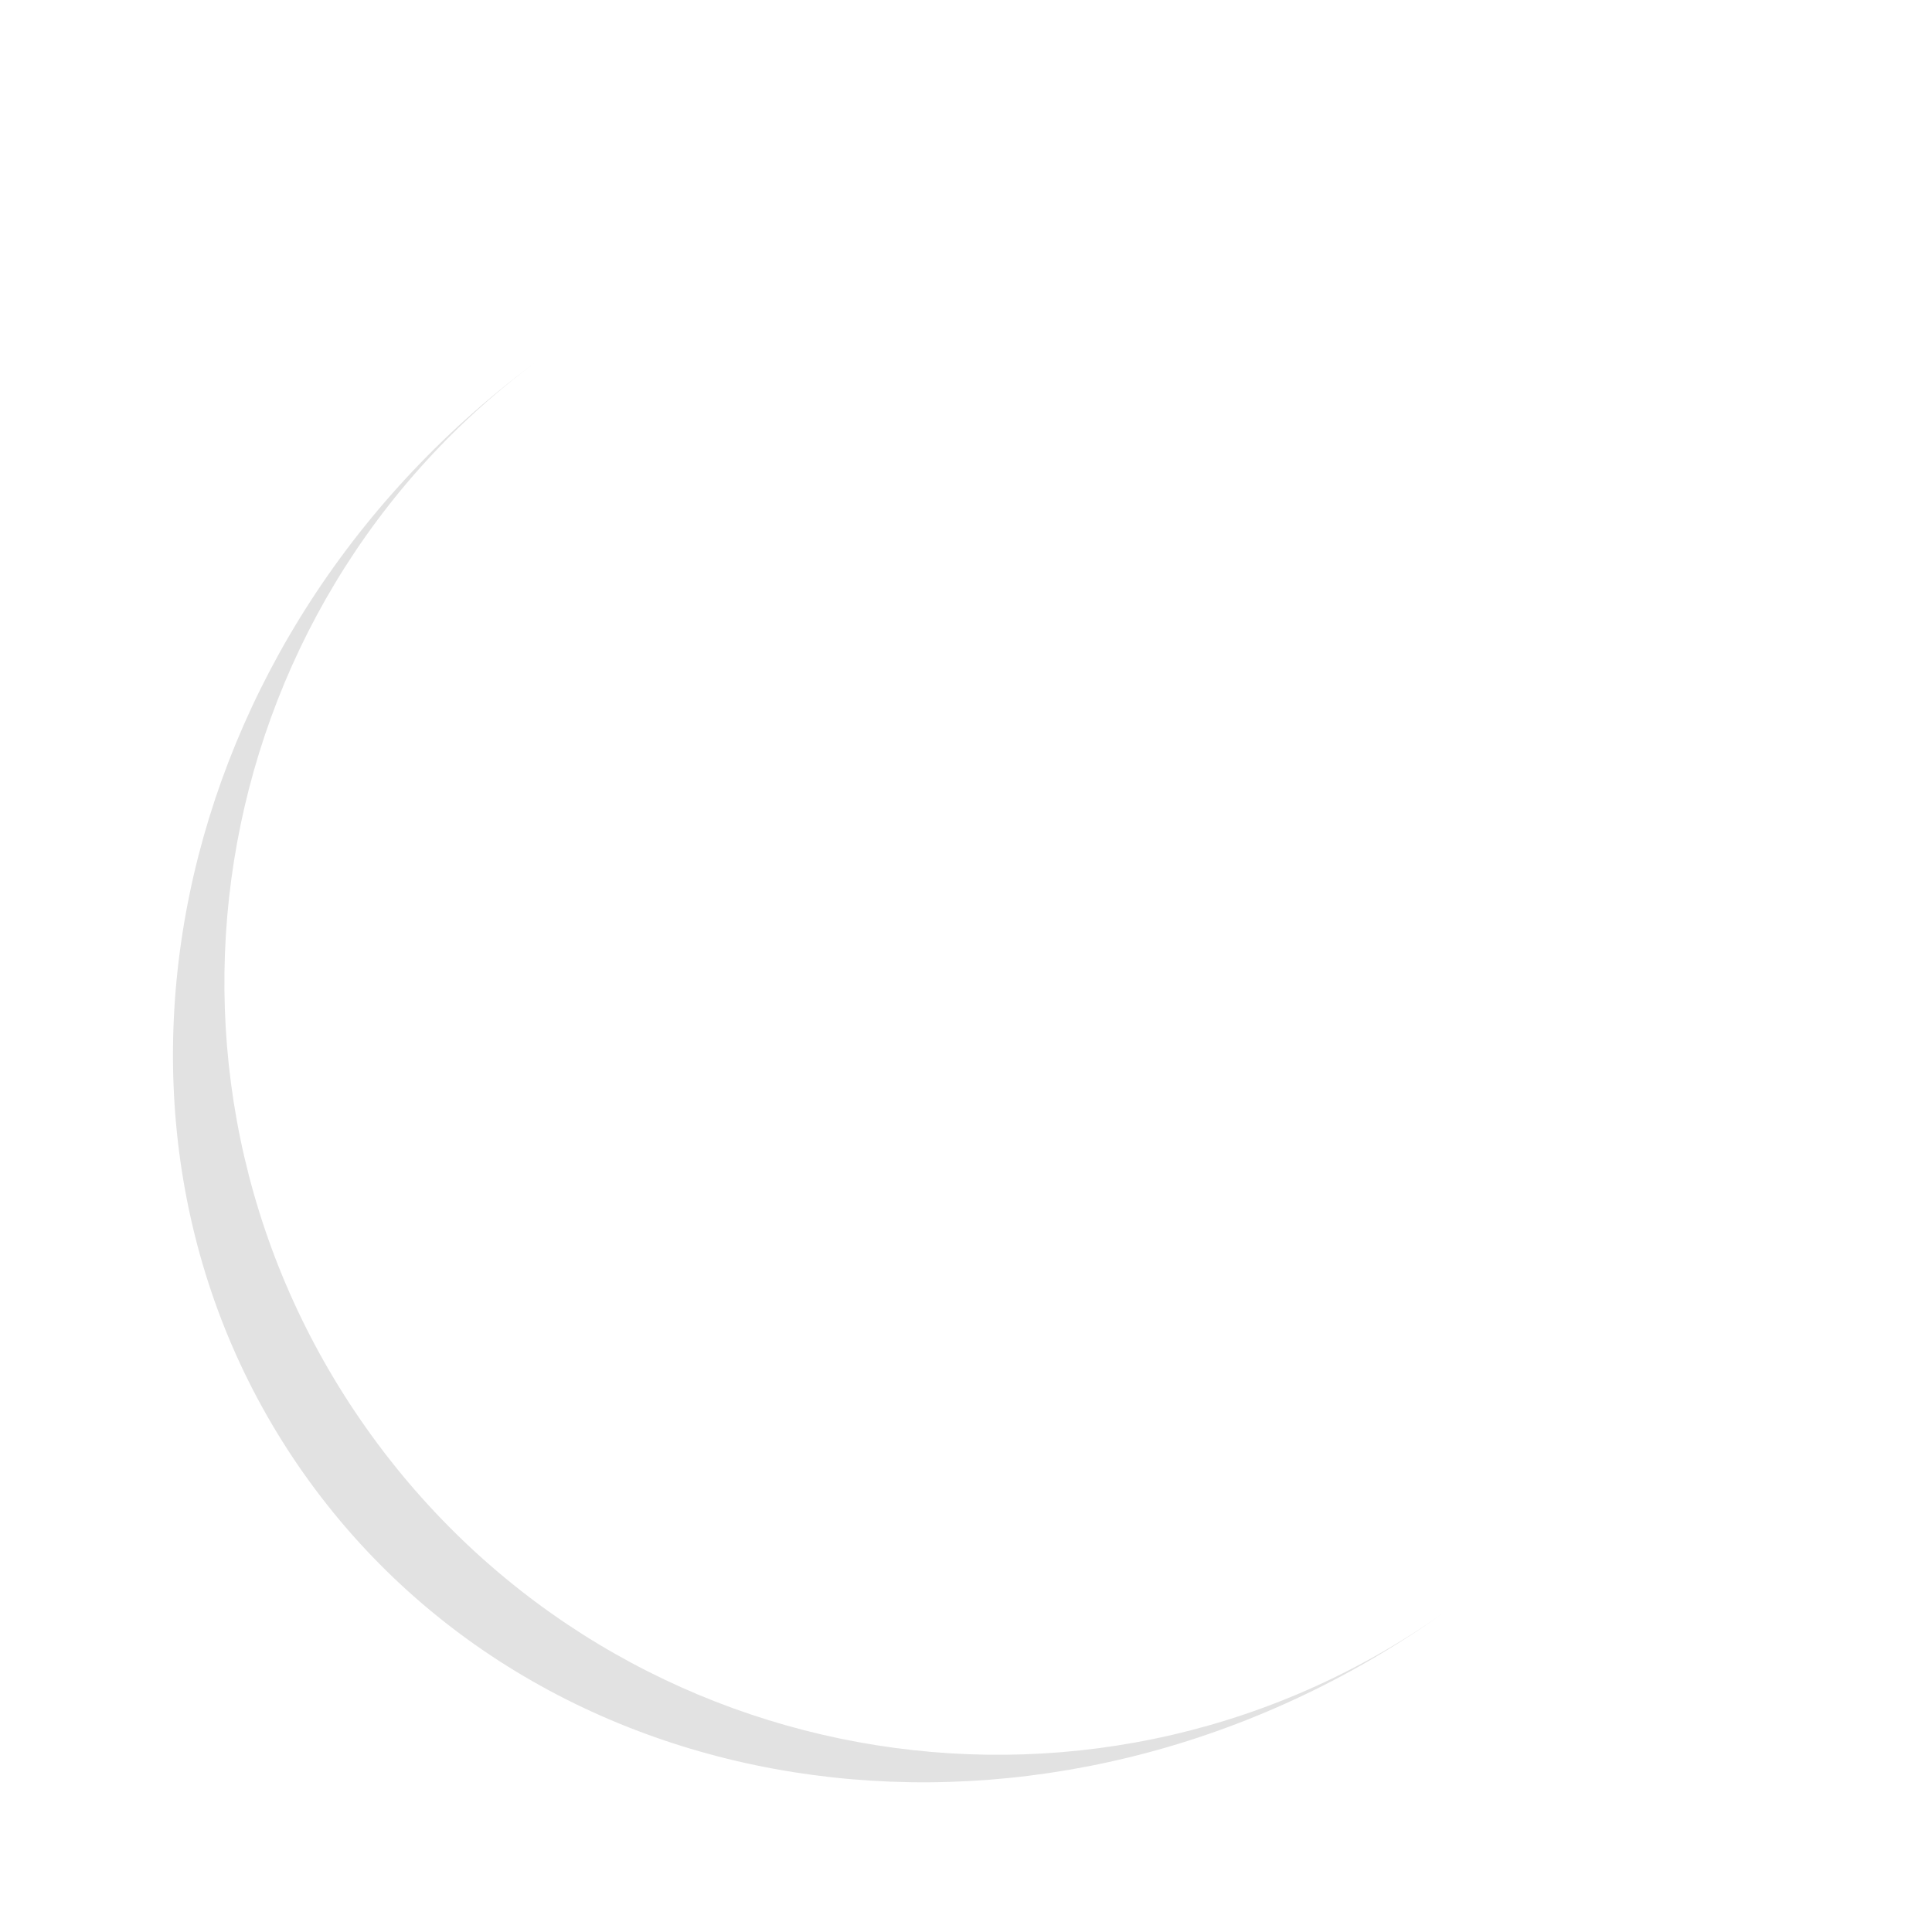
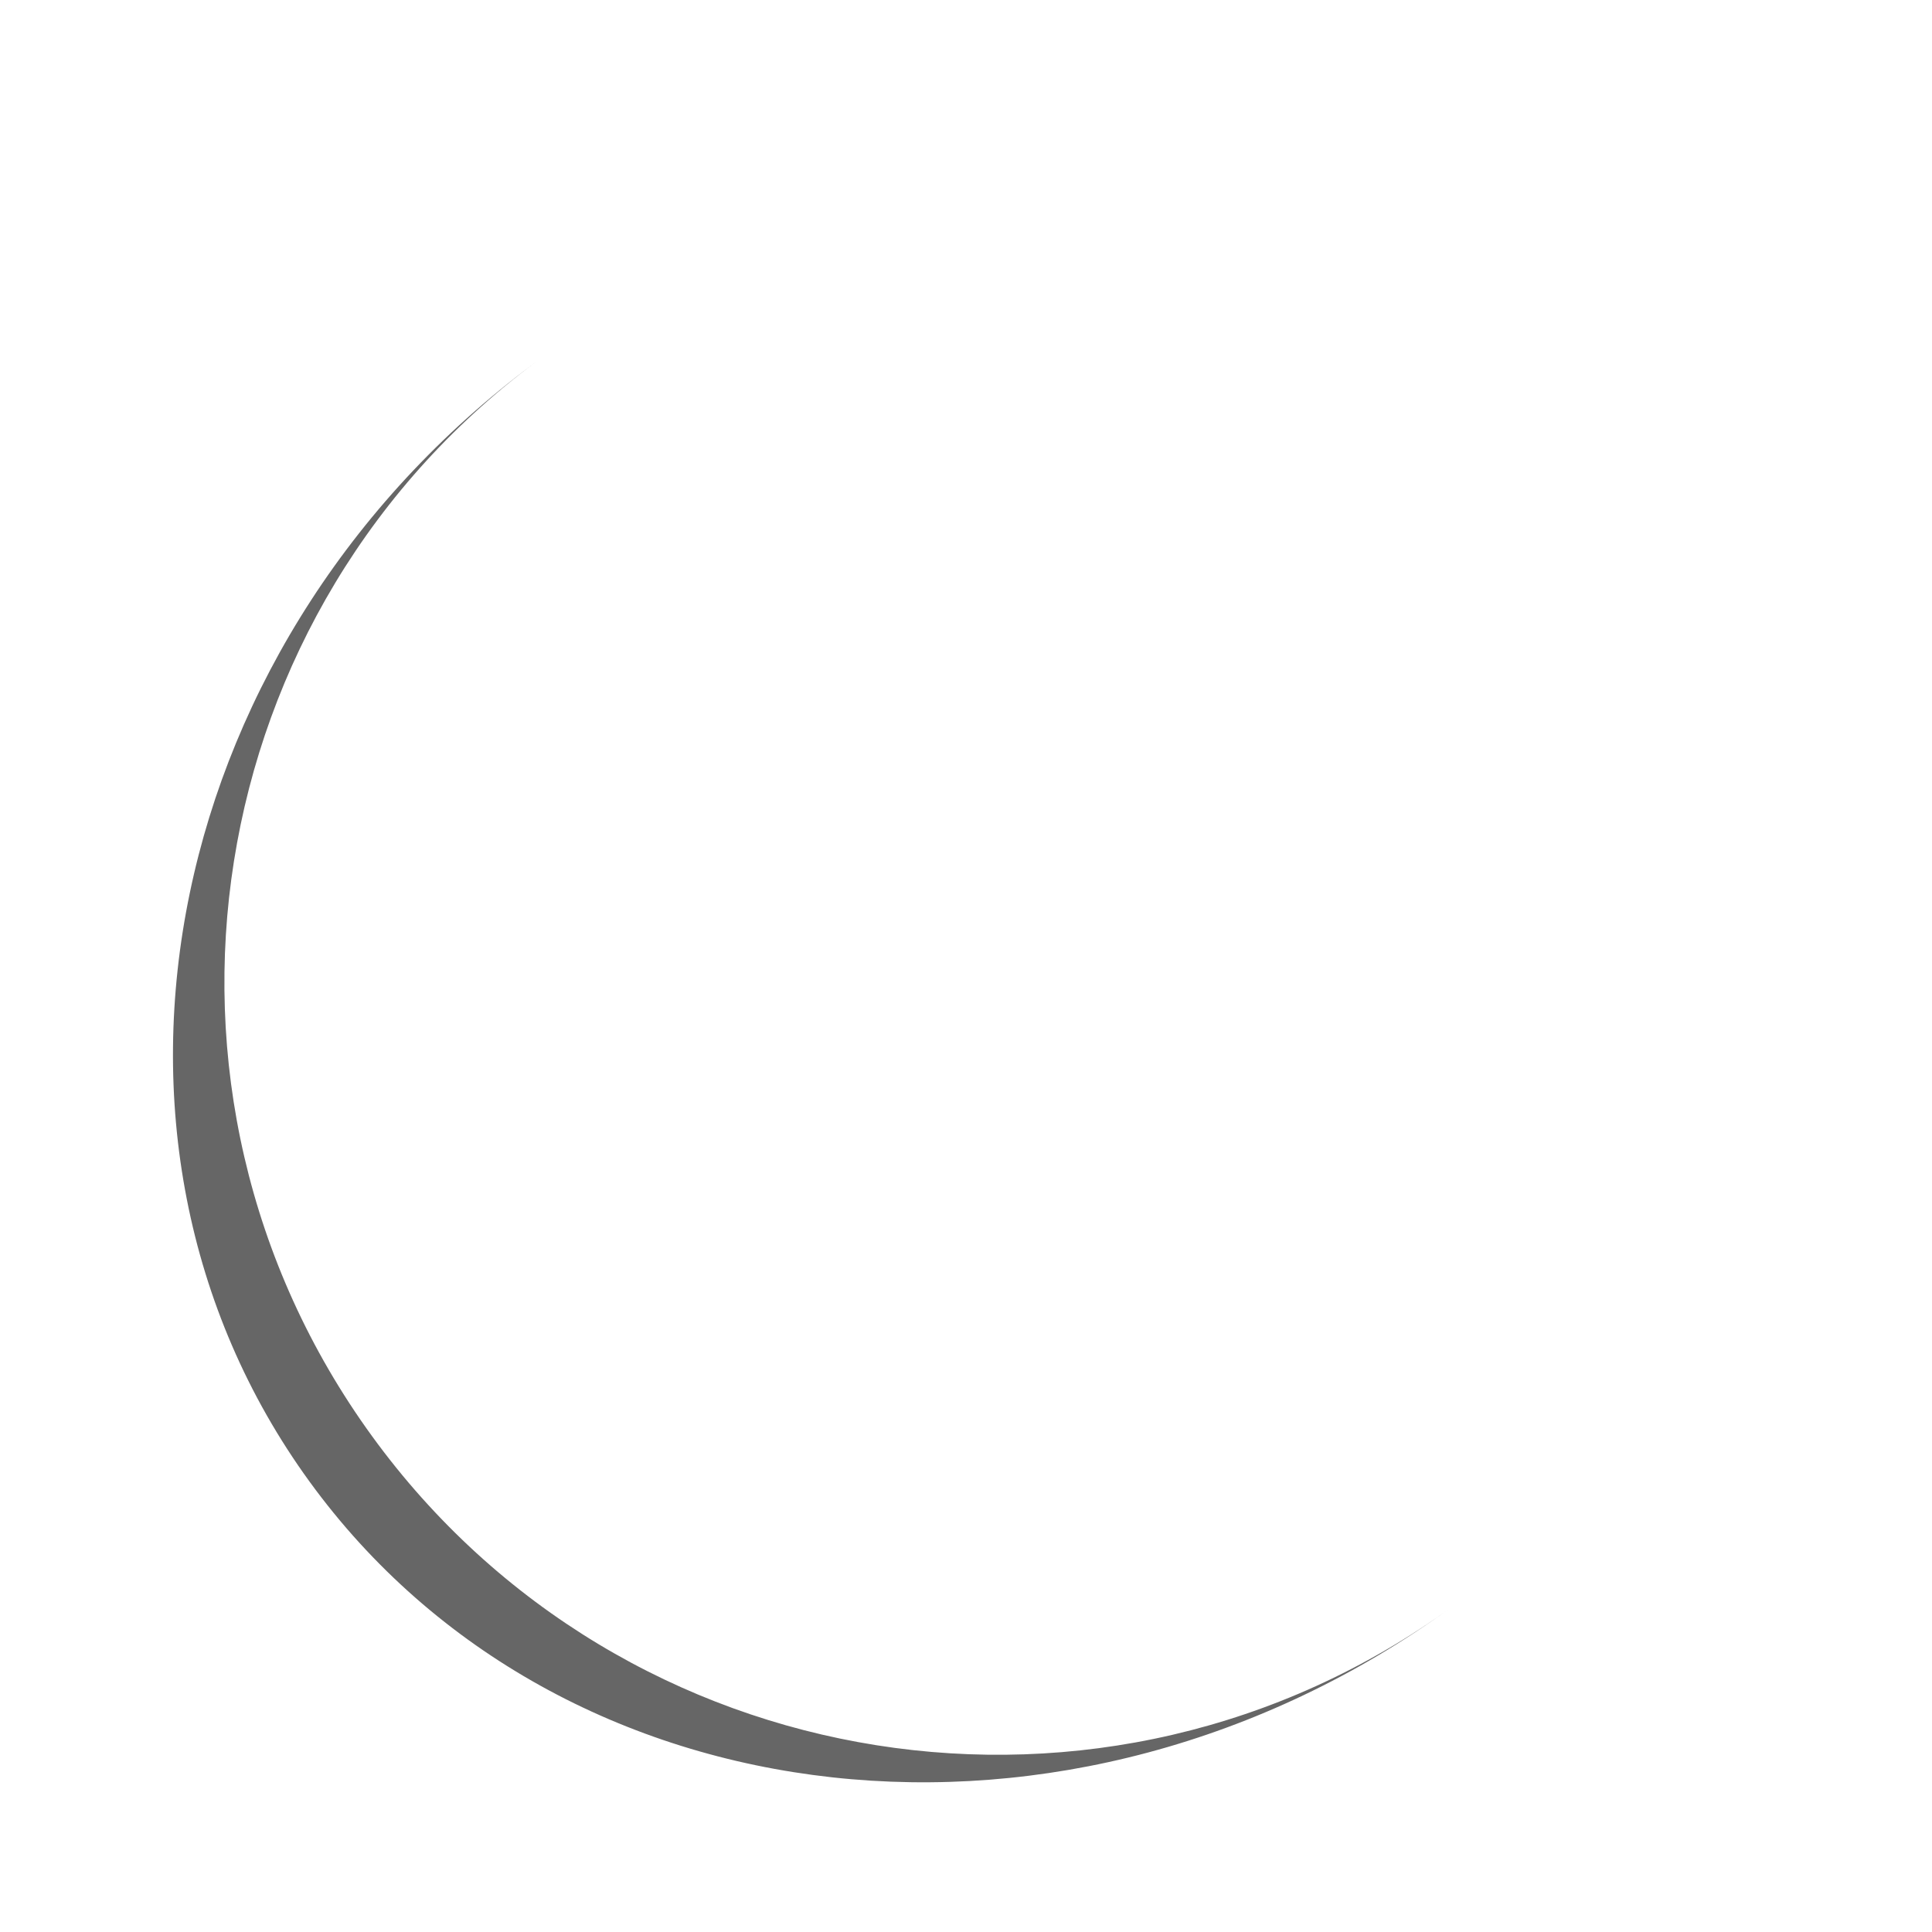
- <svg xmlns="http://www.w3.org/2000/svg" width="80px" height="80px" viewBox="0 0 100 100" preserveAspectRatio="xMidYMid" class="lds-eclipse">
-   <path ng-attr-d="{{config.pathCmd}}" ng-attr-fill="{{config.color}}" stroke="none" d="M10 50A40 40 0 0 0 90 50A40 44 0 0 1 10 50" fill="#e2e2e2" transform="rotate(54 50 52)">
+ <svg xmlns="http://www.w3.org/2000/svg" width="30px" height="30px" viewBox="0 0 100 100" preserveAspectRatio="xMidYMid" class="lds-eclipse">
+   <path ng-attr-d="{{config.pathCmd}}" ng-attr-fill="{{config.color}}" stroke="none" d="M10 50A40 40 0 0 0 90 50A40 44 0 0 1 10 50" fill="#666" transform="rotate(54 50 52)">
    <animateTransform attributeName="transform" type="rotate" calcMode="linear" values="0 50 52;360 50 52" keyTimes="0;1" dur="1s" begin="0s" repeatCount="indefinite" />
  </path>
</svg>
